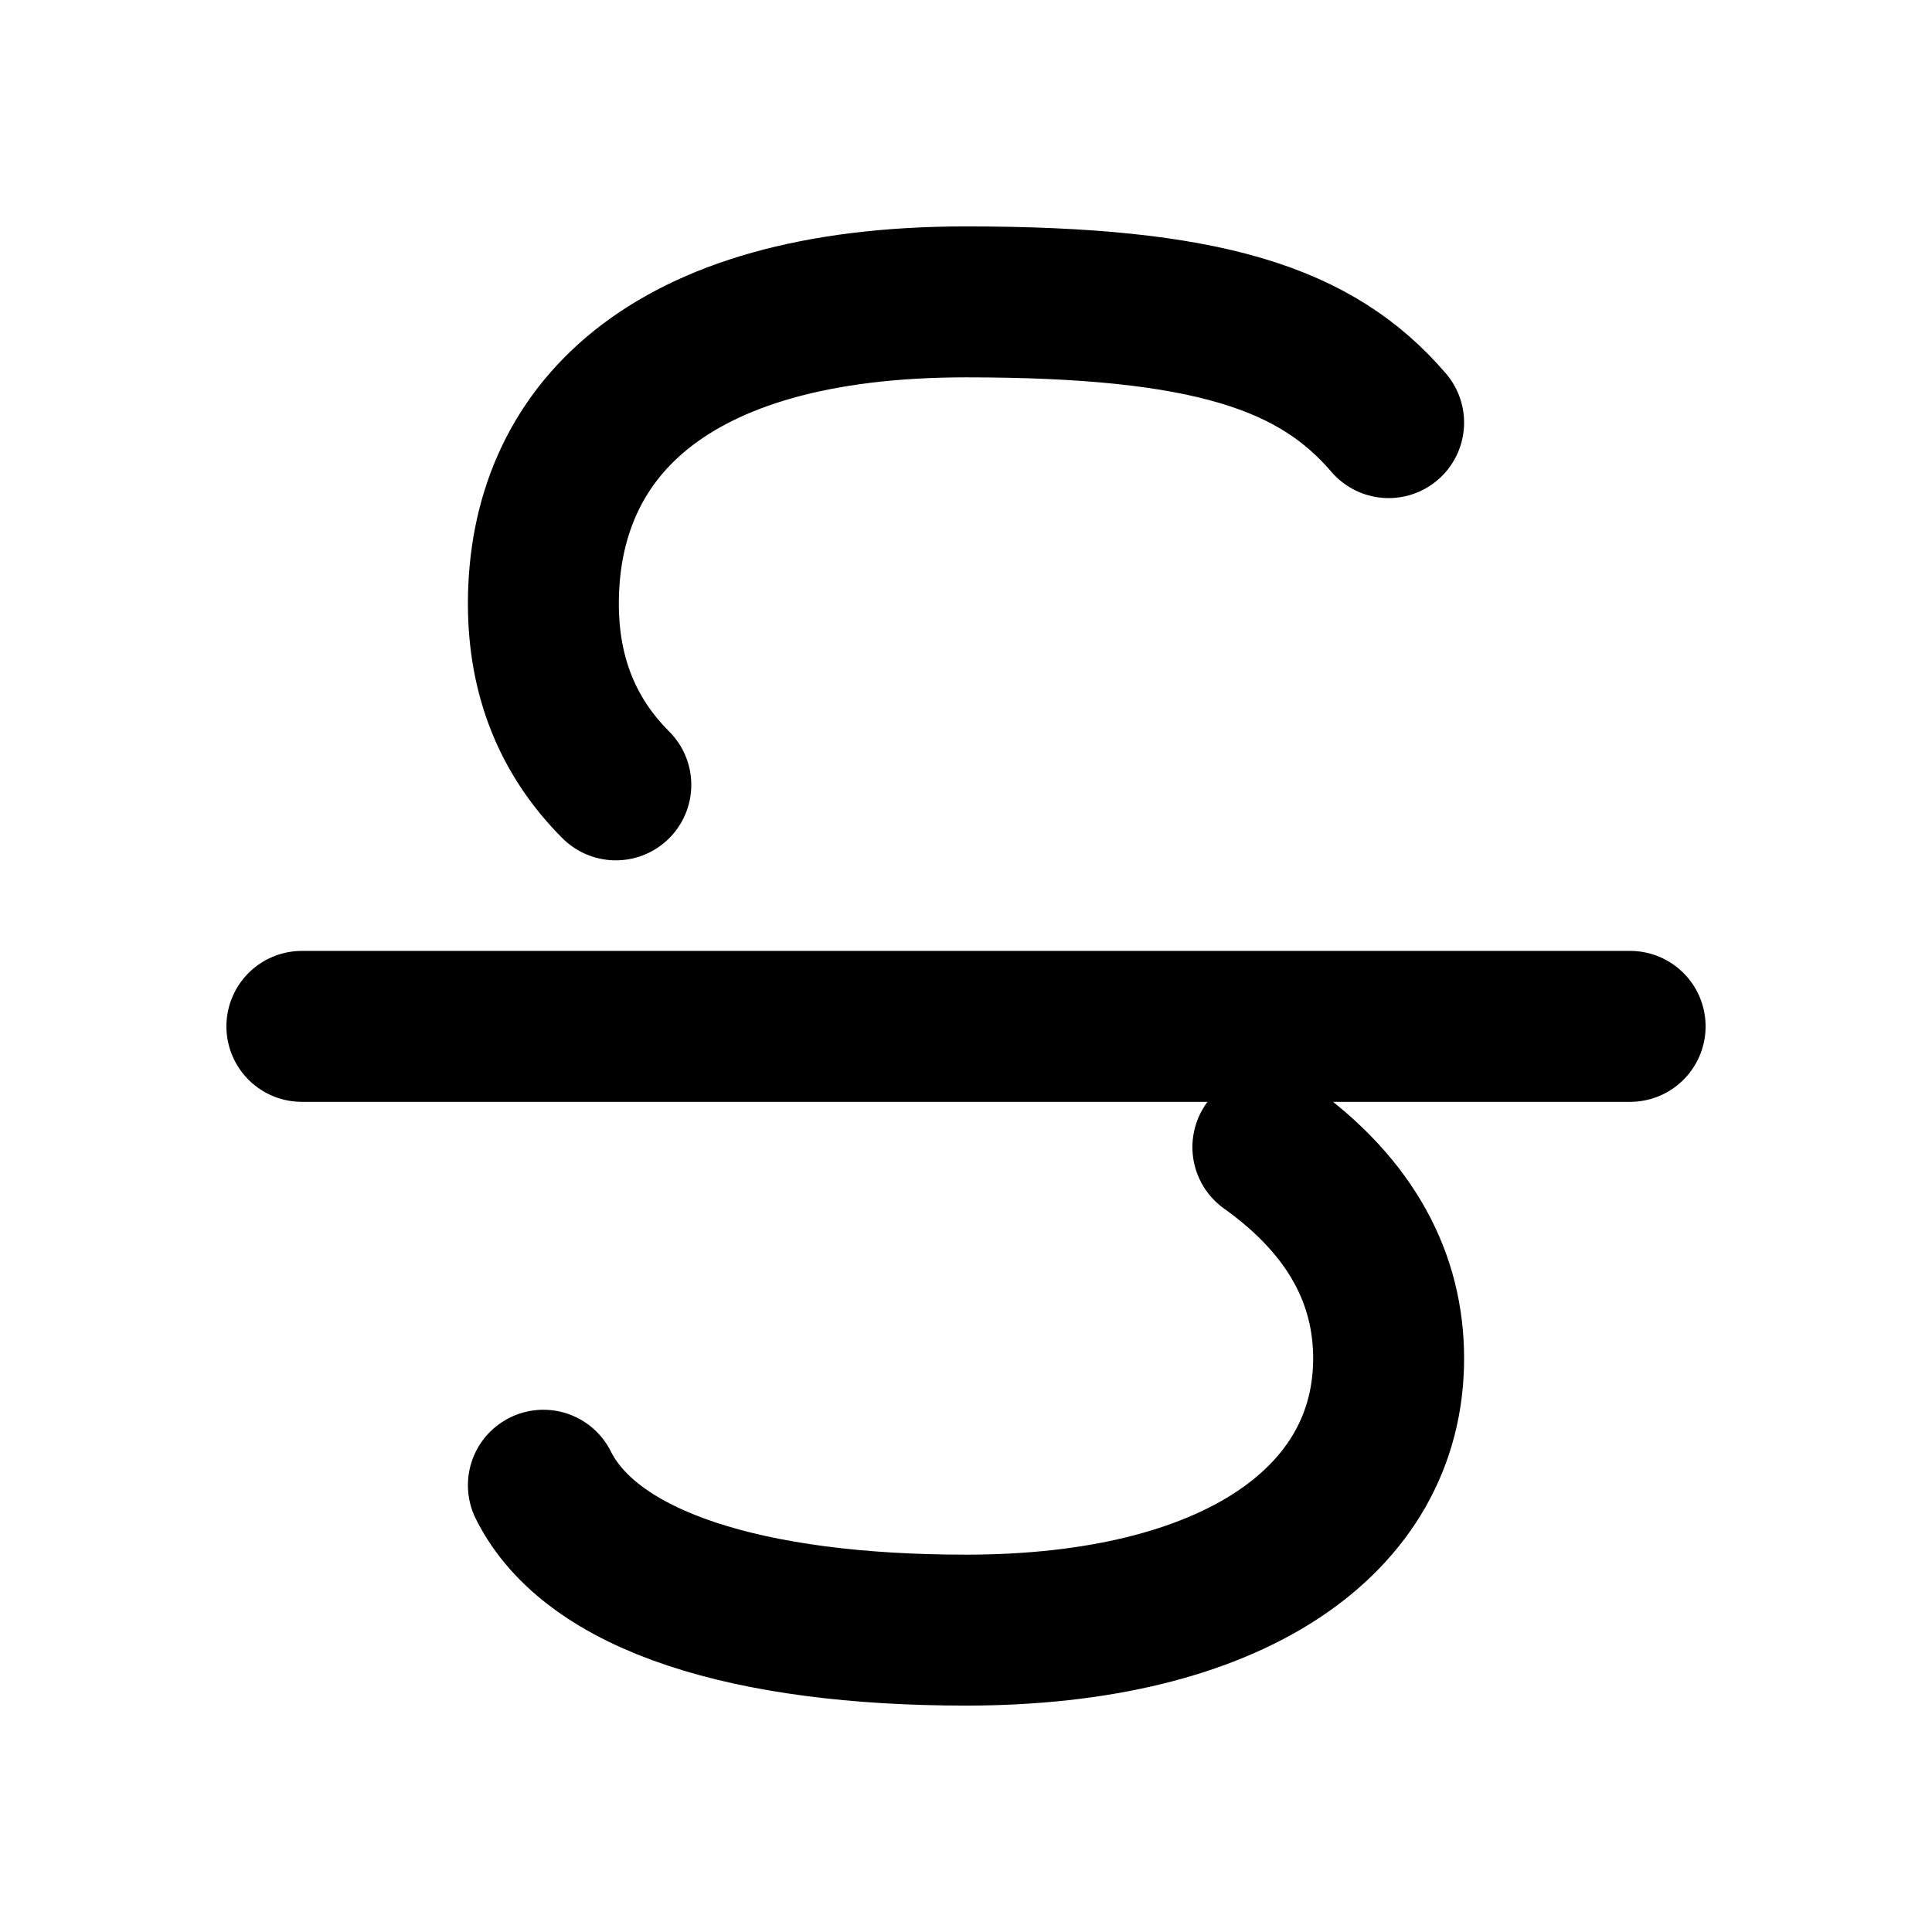
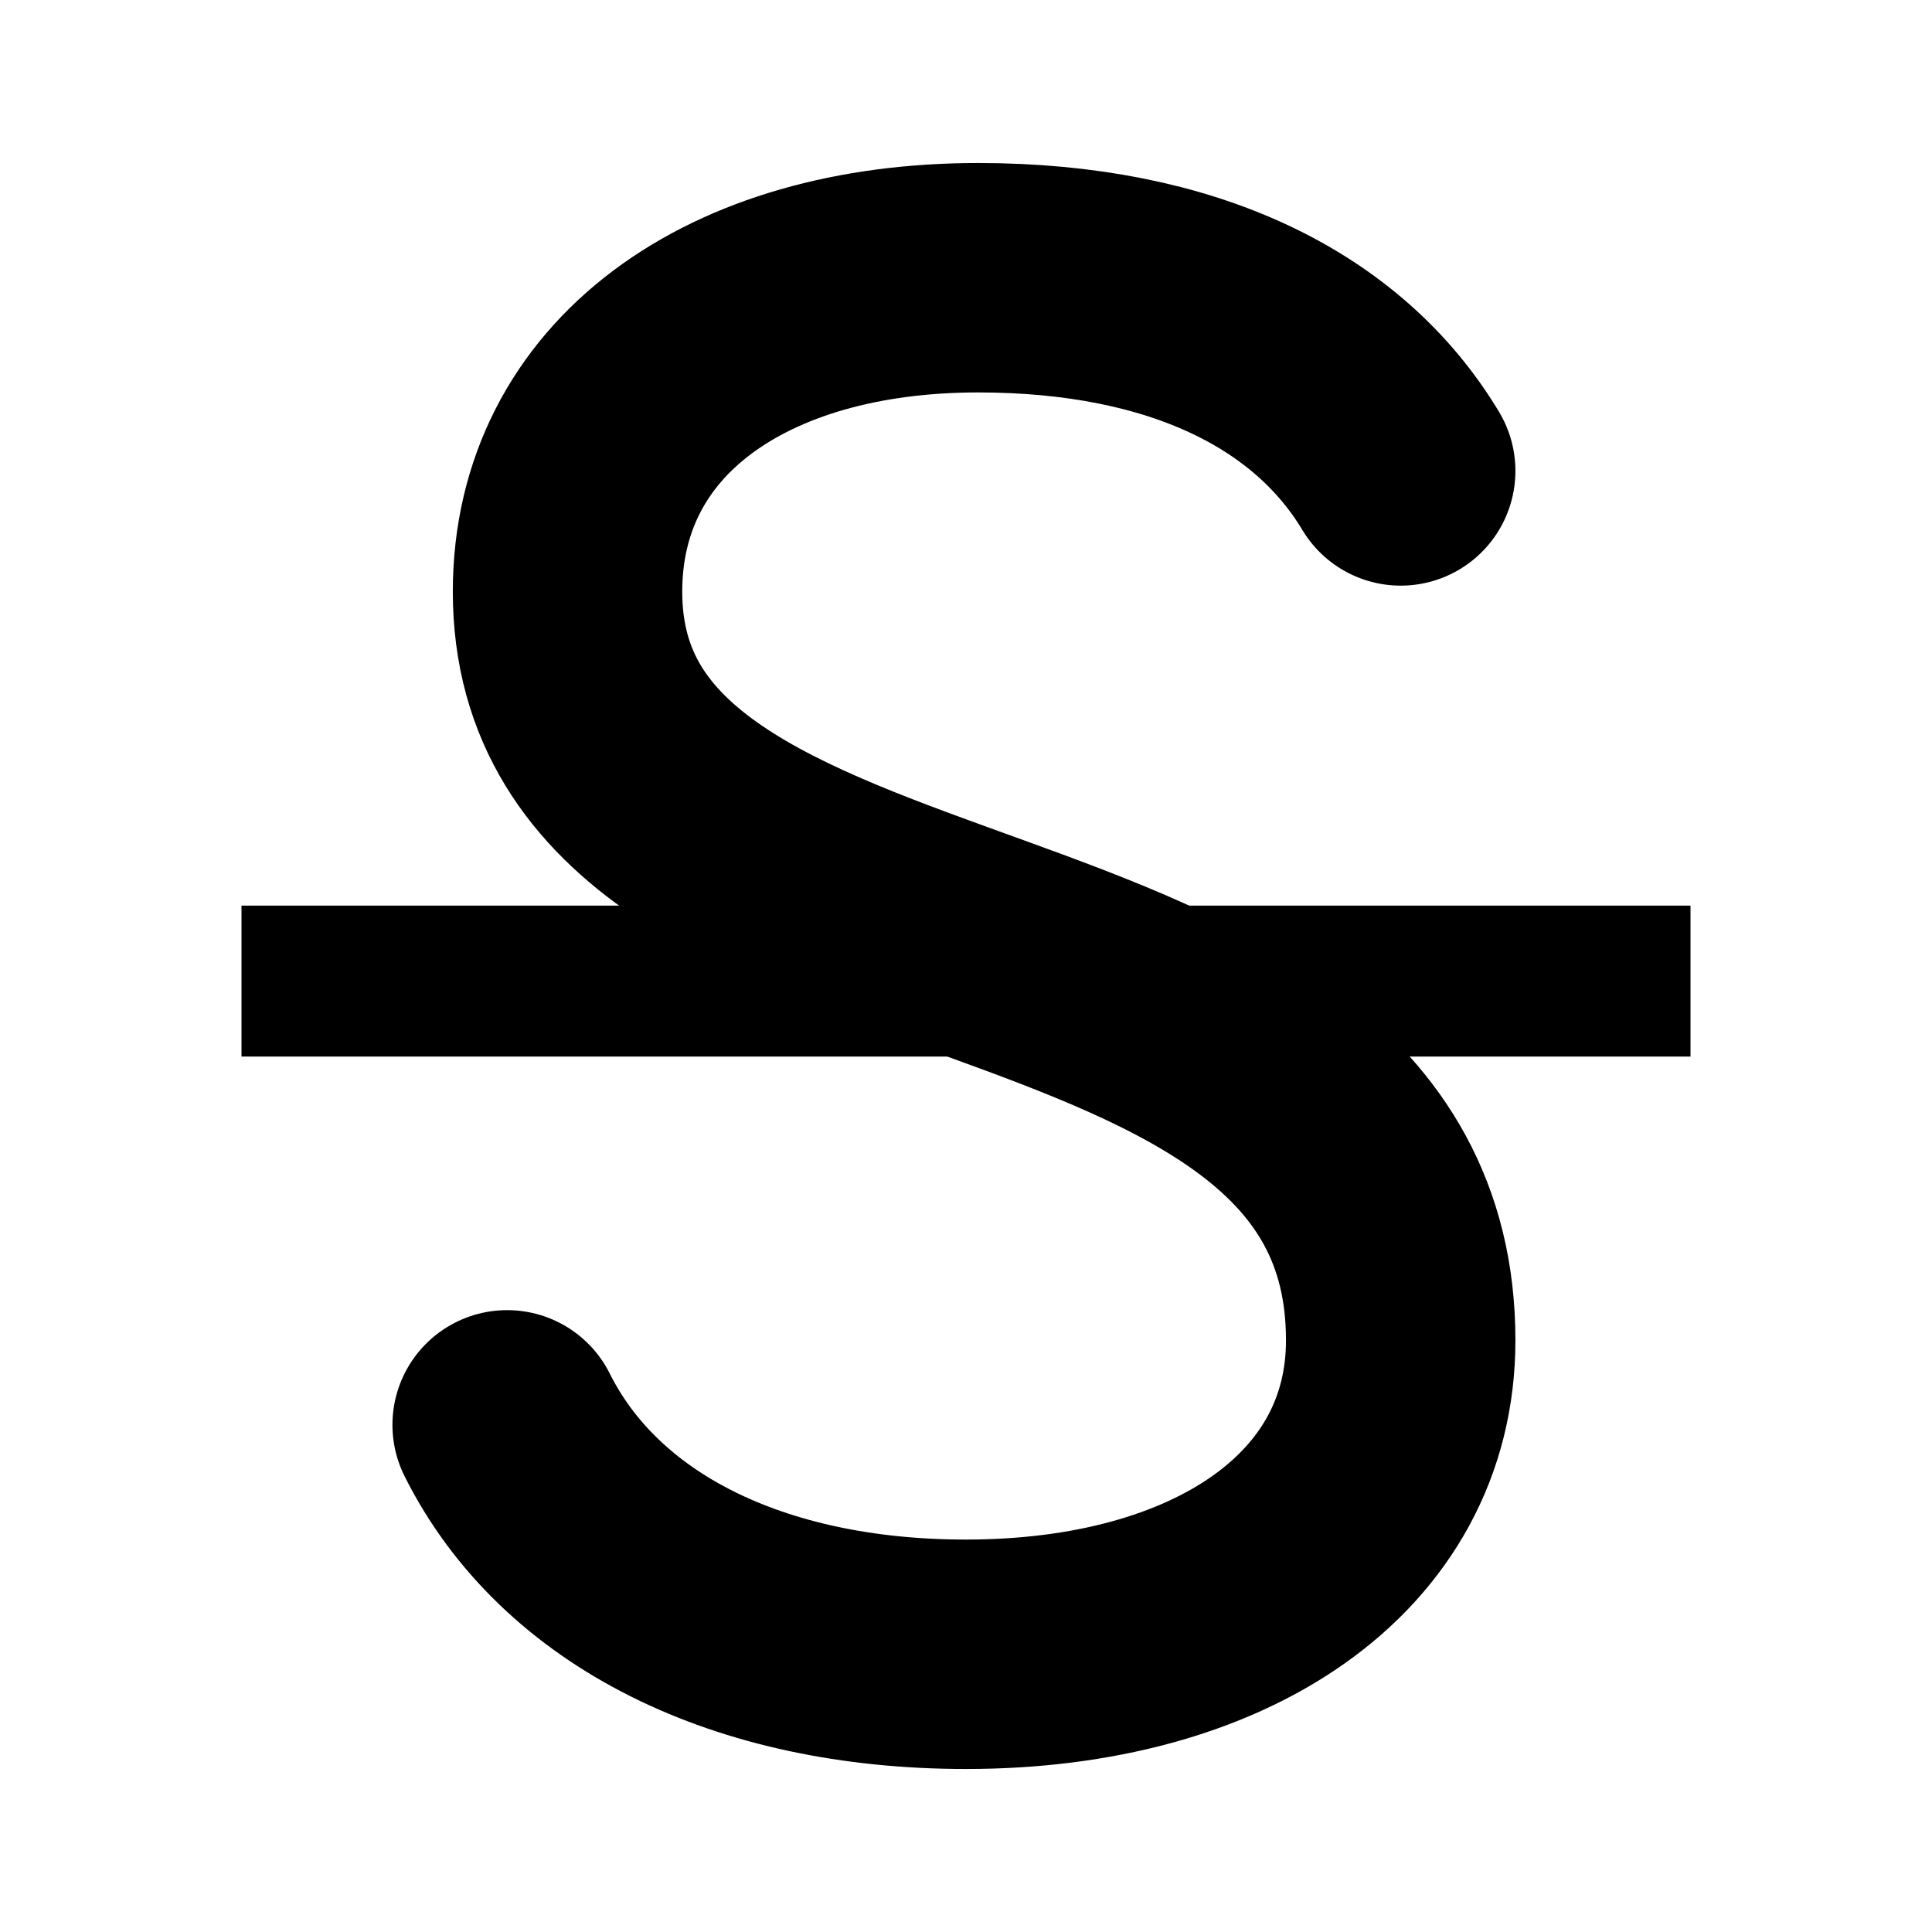
<svg xmlns="http://www.w3.org/2000/svg" viewBox="0 0 16 16">
-   <path d="M11.5 3.5C10.9 2.8 10 2.5 8 2.5C5.5 2.5 4.5 3.6 4.5 5C4.5 5.6 4.7 6.1 5.1 6.5M10.5 9.5C11.2 10 11.5 10.6 11.5 11.25C11.5 12.6 10.2 13.5 8 13.5C6.2 13.5 4.9 13.1 4.5 12.3M2.5 8.5H13.5" fill="none" stroke="currentColor" stroke-width="1.25" stroke-linecap="round" stroke-linejoin="round" />
+   <path d="M11.6 3.9C11 2.9 9.8 2.3 8.1 2.3C6.1 2.3 4.7 3.3 4.7 4.9C4.7 8.4 11.6 7.2 11.6 11.1C11.6 12.7 10.1 13.7 8 13.7C6.2 13.7 4.8 13 4.2 11.8" fill="none" stroke="currentColor" stroke-width="1.9" stroke-linecap="round" stroke-linejoin="round" />
+   <path d="M2 7.5H14V8.75H2Z" fill="currentColor" />
</svg>
